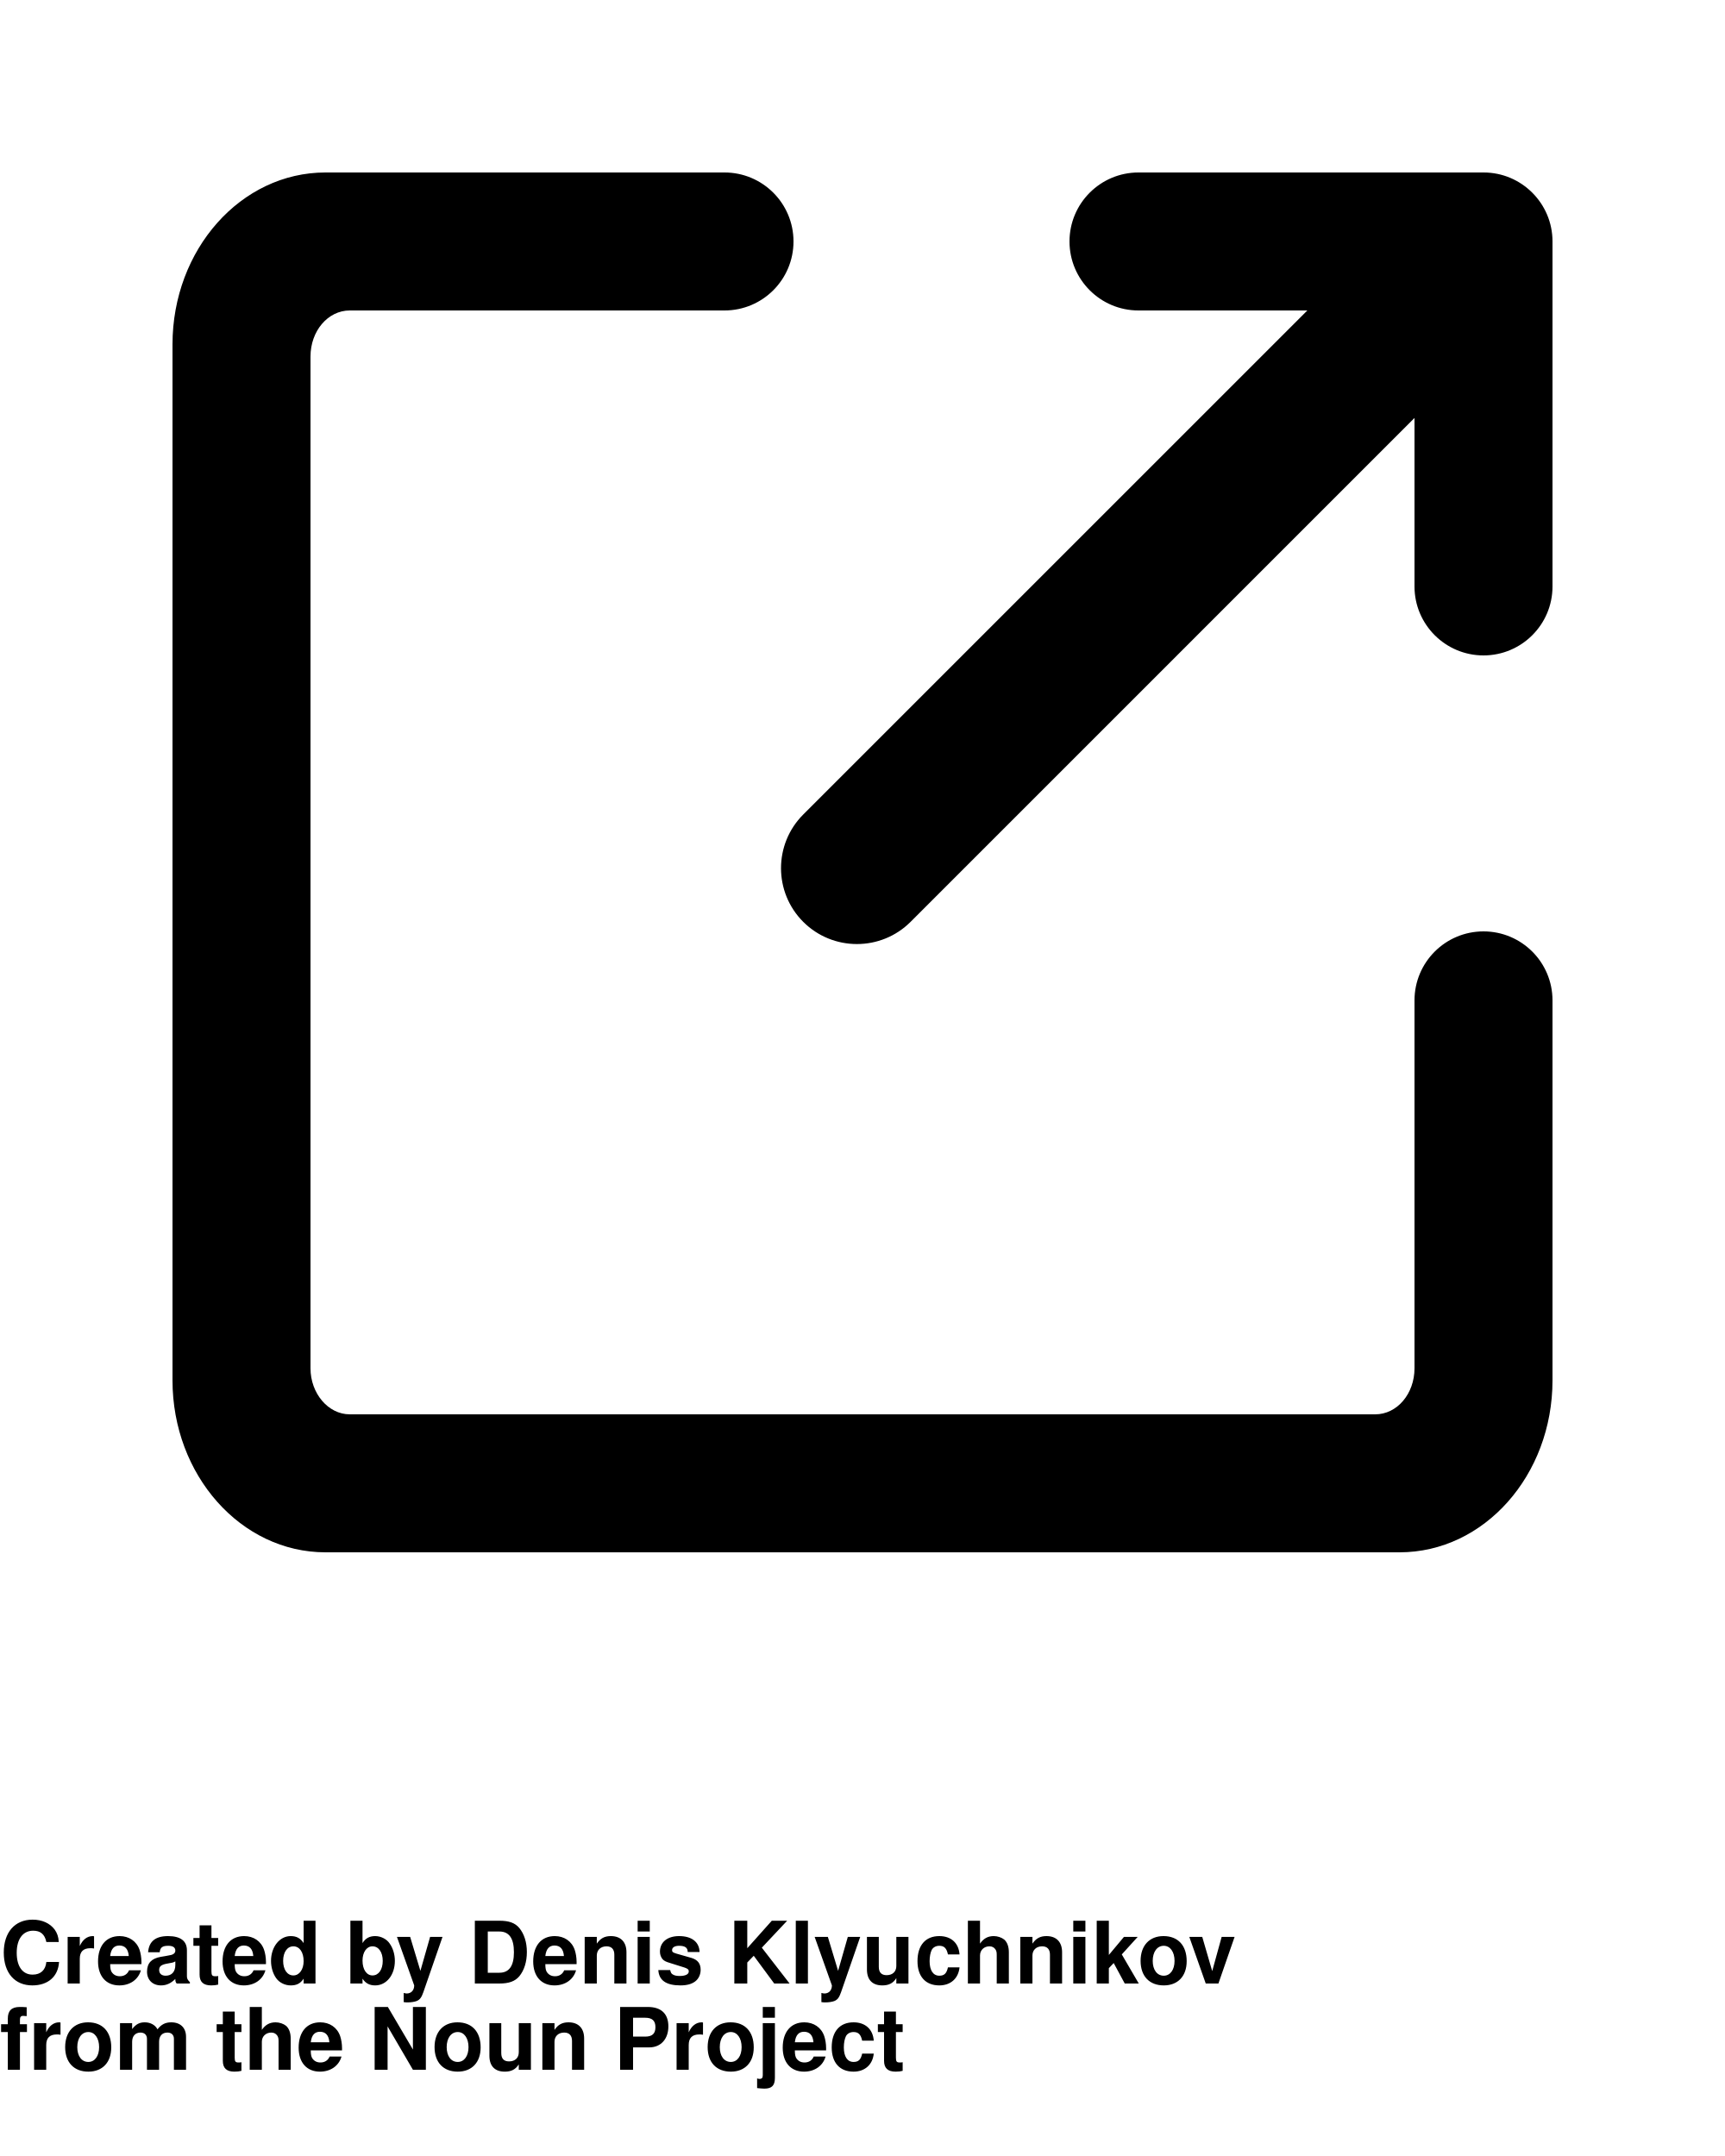
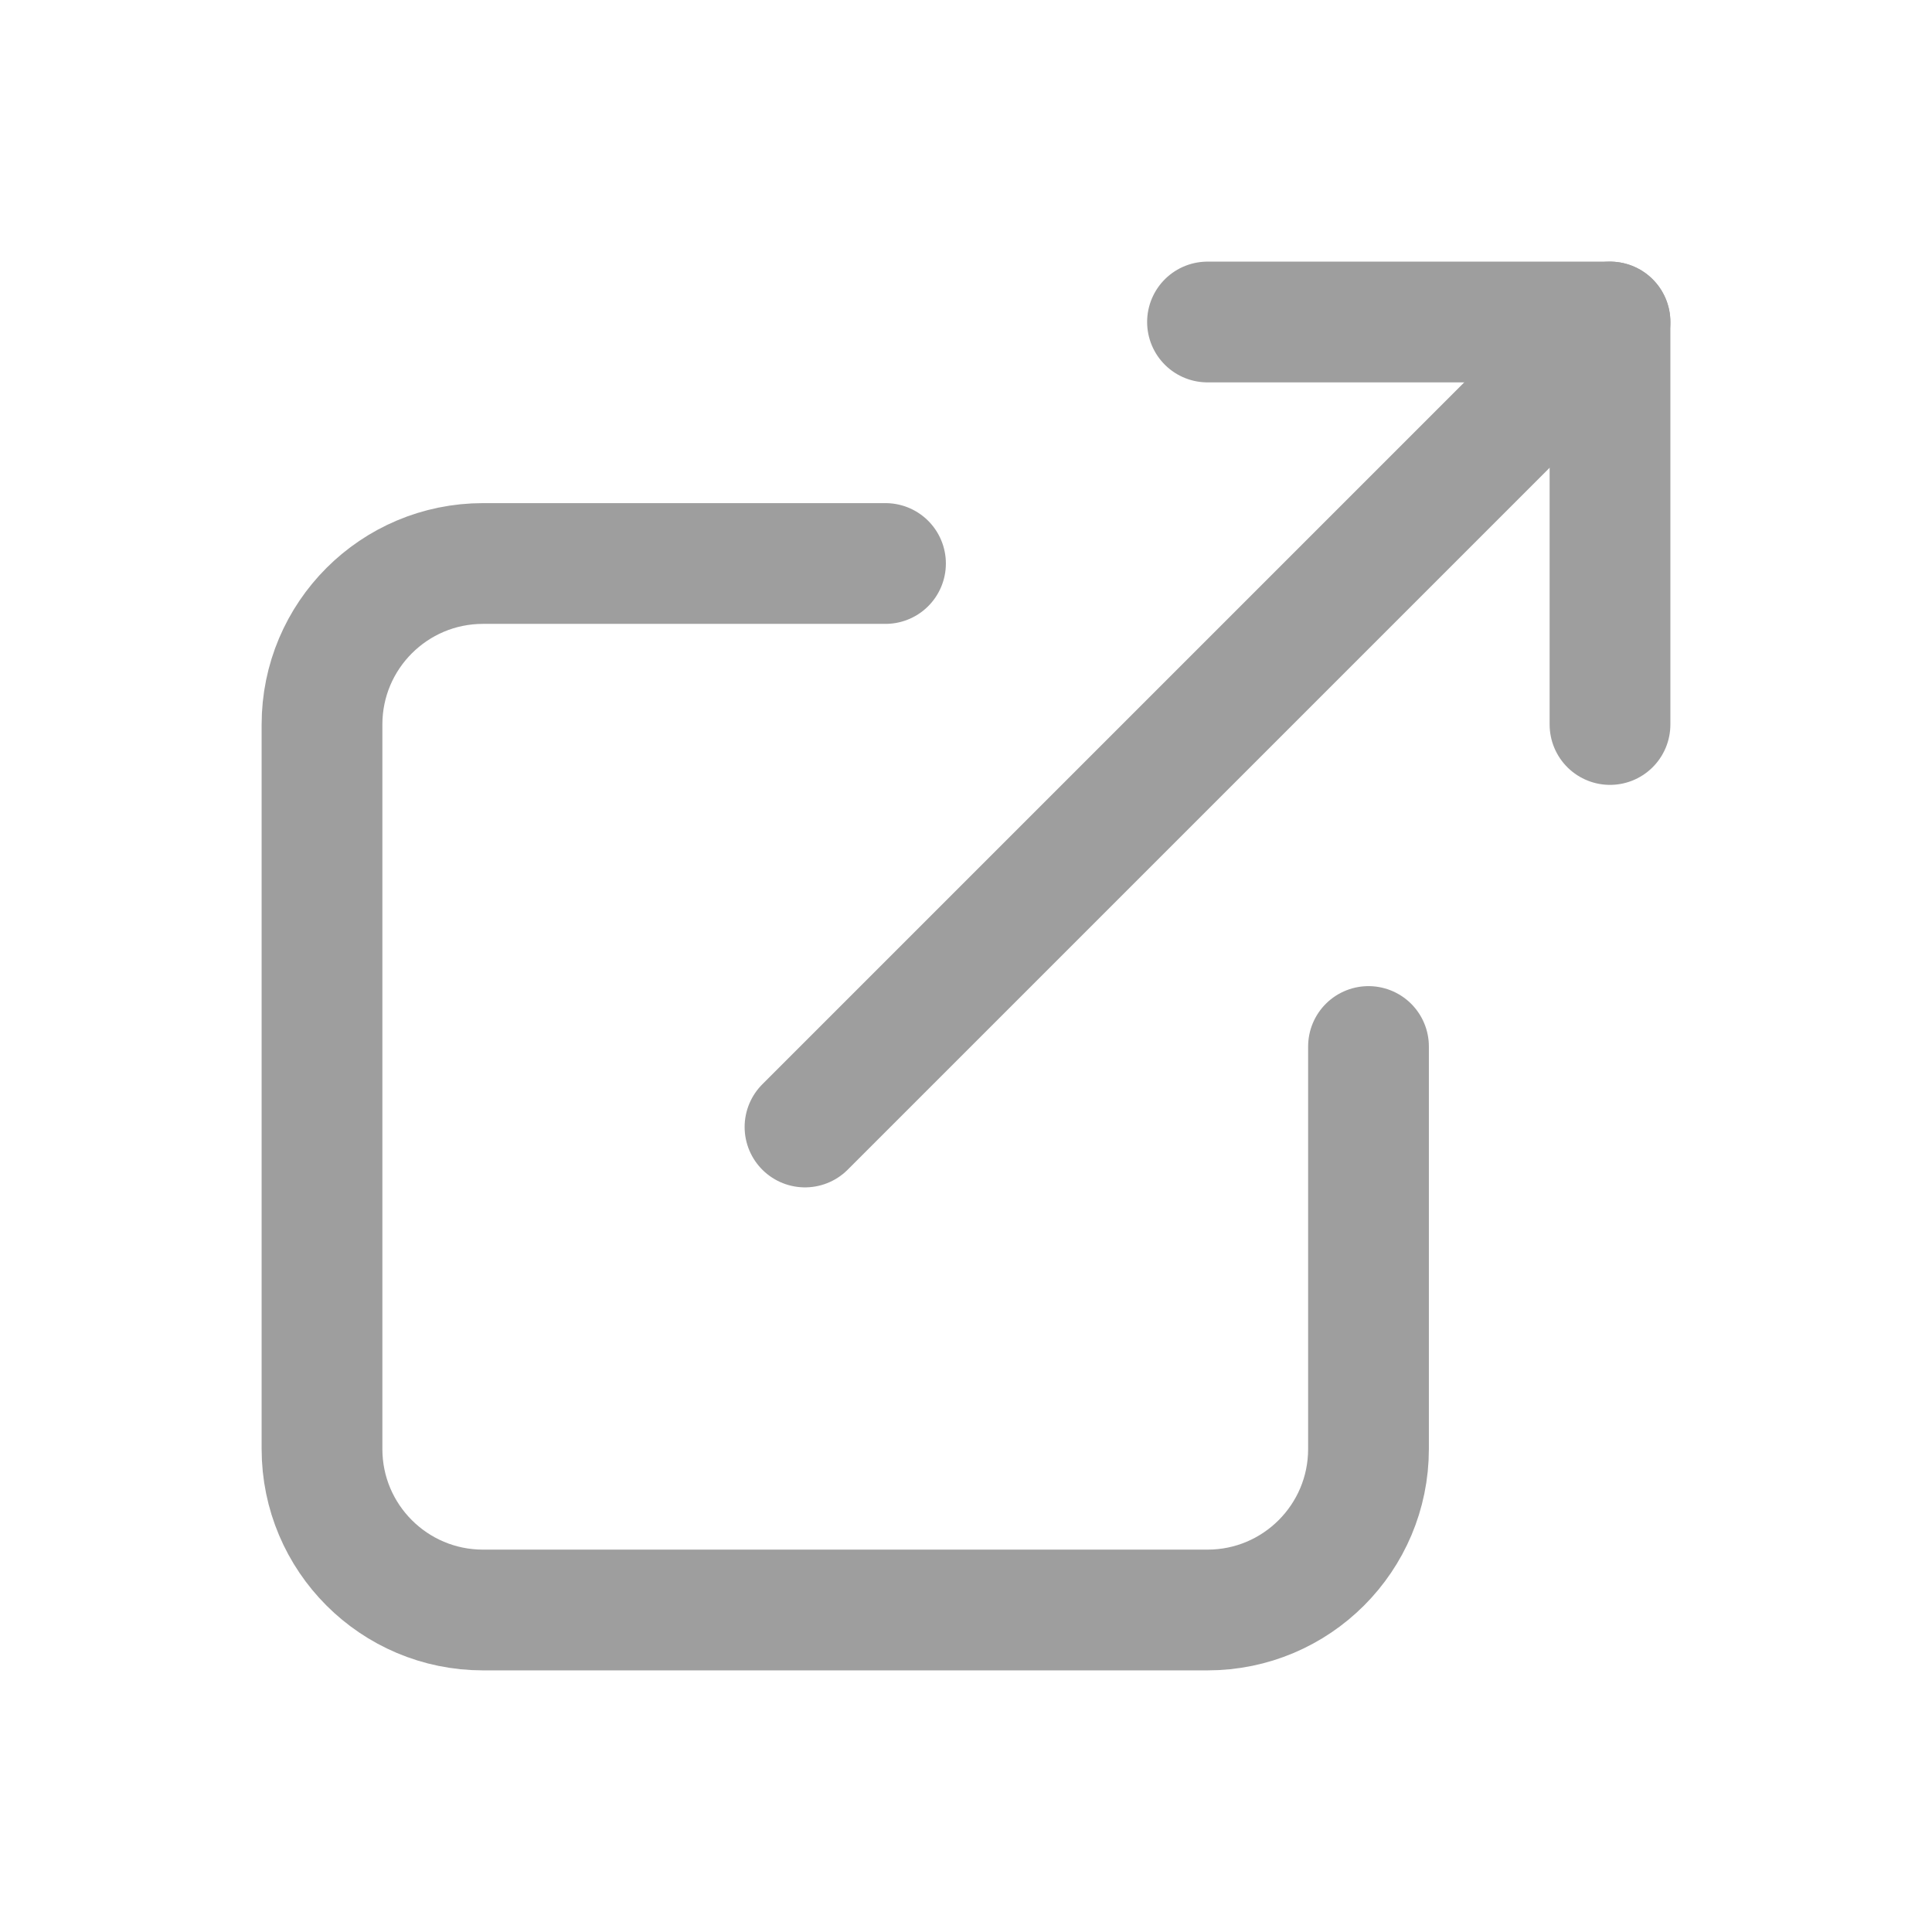
- <svg xmlns="http://www.w3.org/2000/svg" viewBox="0 0 100 125" version="1.1" x="0px" y="0px">
-   <g stroke="none" stroke-width="1" fill="none" fill-rule="evenodd">
-     <g transform="translate(2, 2)" fill="#000000">
-       <path d="M73.788,16 L44.564,45.224 C42.848,46.94 42.846,49.728 44.564,51.447 C46.279,53.161 49.068,53.165 50.787,51.447 L80,22.233 L80,32.003 C80,34.206 81.791,36 84,36 C86.205,36 88,34.211 88,32.003 L88,11.997 C88,10.896 87.553,9.897 86.829,9.173 C86.105,8.448 85.106,8 84.003,8 L63.997,8 C61.794,8 60,9.791 60,12 C60,14.205 61.789,16 63.997,16 L73.788,16 L73.788,16 Z M88,56 L88,36.985 L88,78.03 C88,83.536 84.033,88 79.133,88 L16.867,88 C11.97,88 8,83.527 8,78.03 L8,17.97 C8,12.464 11.967,8 16.867,8 L59.566,8 L40,8 C42.209,8 44,9.791 44,12 C44,14.209 42.209,16 40,16 L18.278,16 C17.005,16 16,17.195 16,18.669 L16,77.331 C16,78.779 17.02,80 18.278,80 L77.722,80 C78.995,80 80,78.805 80,77.331 L80,56 C80,53.791 81.791,52 84,52 C86.209,52 88,53.791 88,56 L88,56 Z" />
-     </g>
-   </g>
-   <text x="0" y="115" fill="#000000" font-size="5px" font-weight="bold" font-family="'Helvetica Neue', Helvetica, Arial-Unicode, Arial, Sans-serif">Created by Denis Klyuchnikov</text>
-   <text x="0" y="120" fill="#000000" font-size="5px" font-weight="bold" font-family="'Helvetica Neue', Helvetica, Arial-Unicode, Arial, Sans-serif">from the Noun Project</text>
+ <svg xmlns="http://www.w3.org/2000/svg" class="icon icon-tabler icon-tabler-external-link" width="44" height="44" viewBox="0 0 24 24" stroke-width="1.5" stroke="#9e9e9e" fill="none" stroke-linecap="round" stroke-linejoin="round">
+   <path stroke="none" d="M0 0h24v24H0z" fill="none" />
+   <path d="M11 7h-5a2 2 0 0 0 -2 2v9a2 2 0 0 0 2 2h9a2 2 0 0 0 2 -2v-5" />
+   <line x1="10" y1="14" x2="20" y2="4" />
+   <polyline points="15 4 20 4 20 9" />
</svg>
